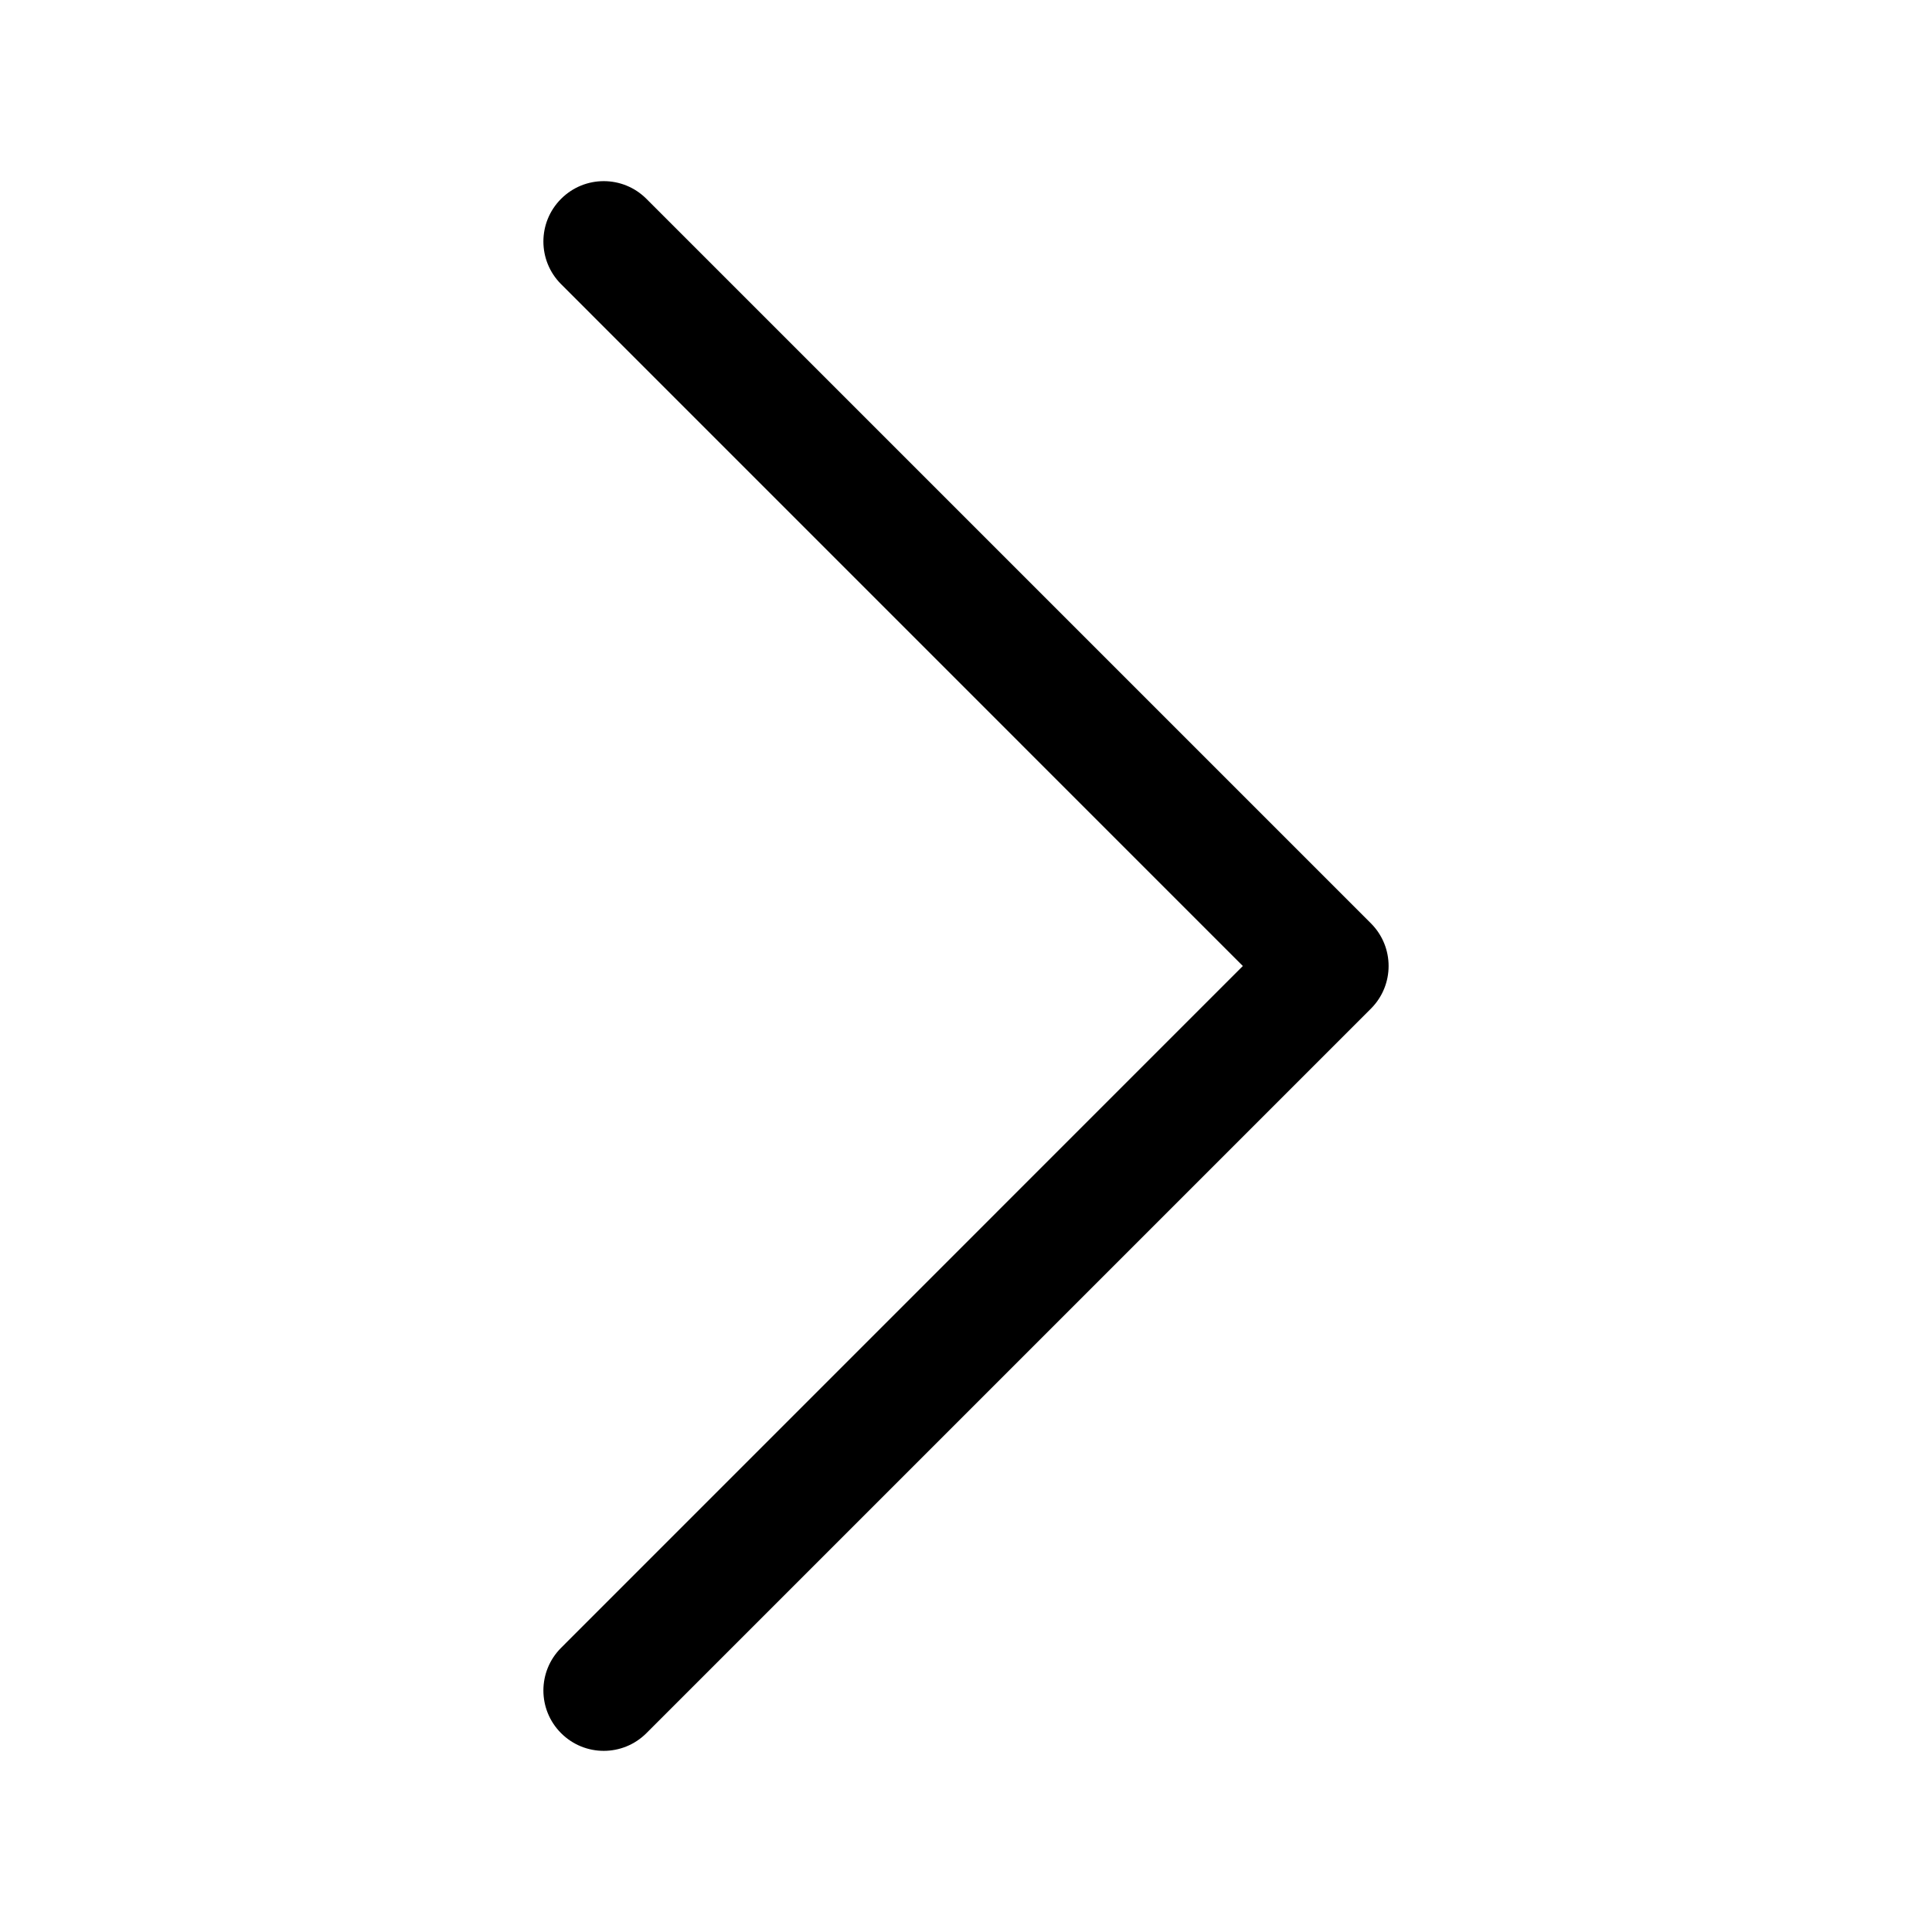
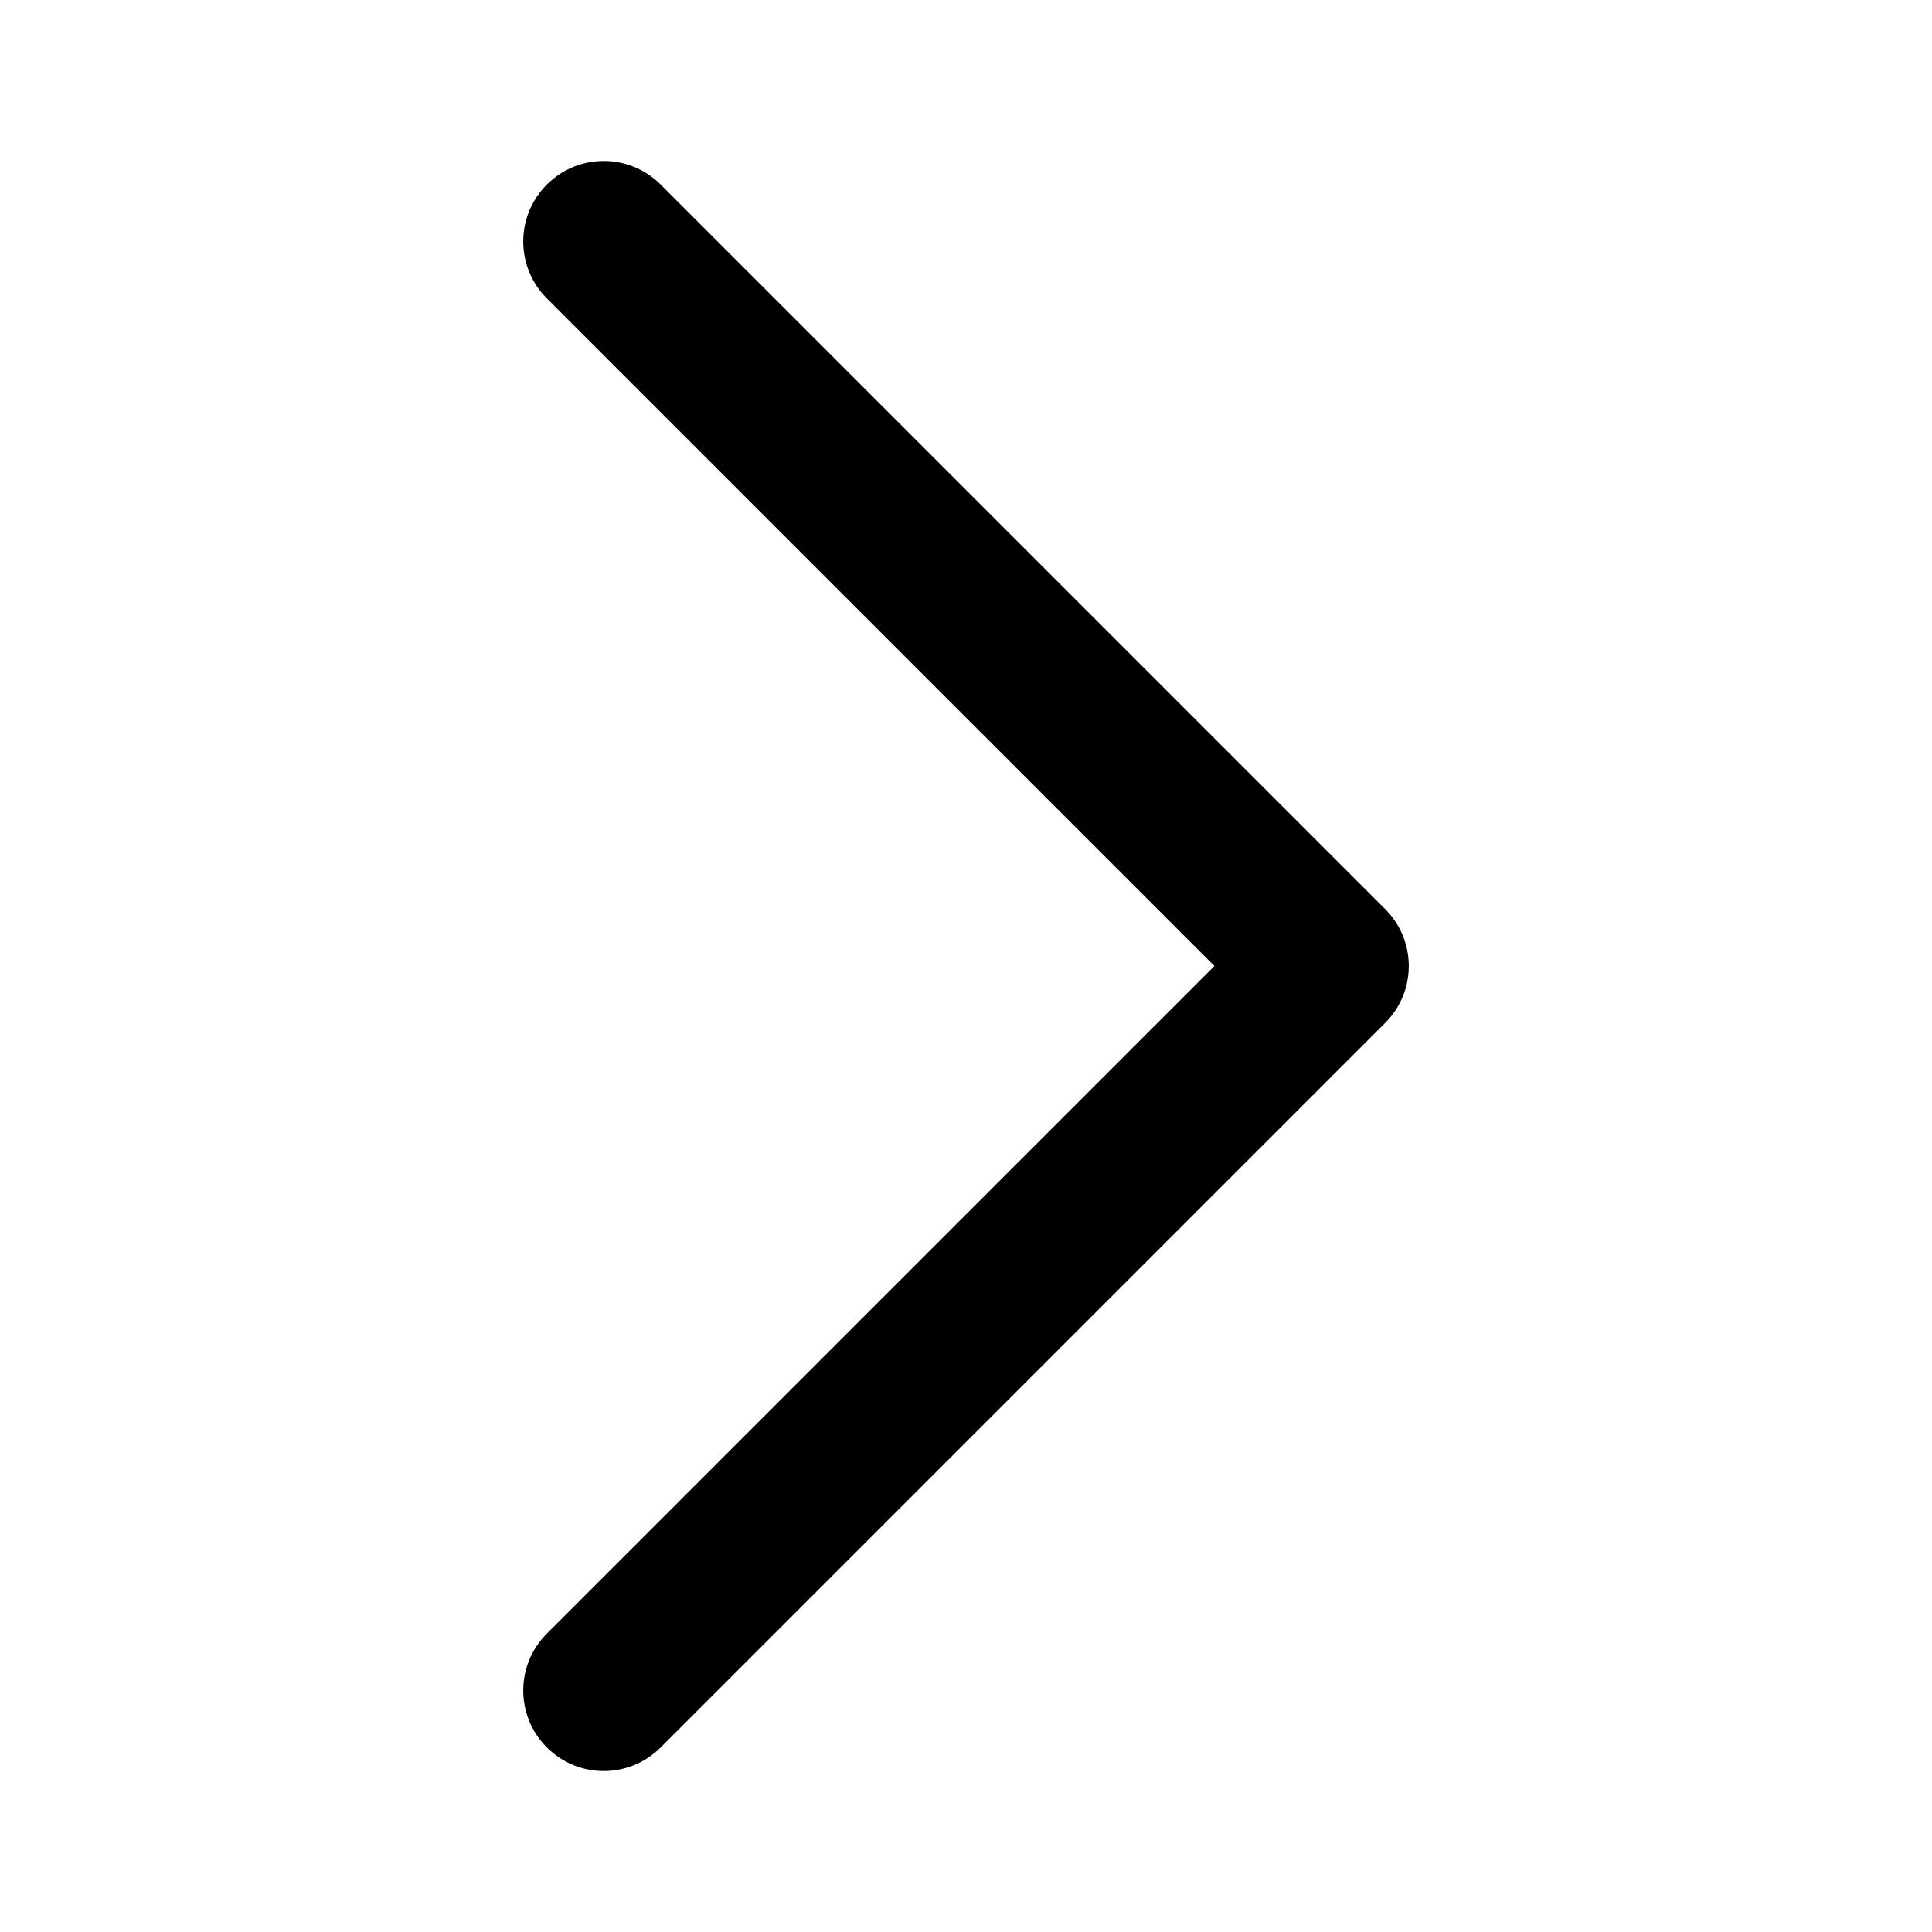
<svg xmlns="http://www.w3.org/2000/svg" viewBox="0 0 24 24" width="24" height="24">
-   <path fill="#000000" d="M8.03 2.47 L17.03 11.47 C17.323 11.763 17.323 12.237 17.03 12.53 L8.03 21.53 C7.737 21.823 7.263 21.823 6.97 21.53 C6.677 21.237 6.677 20.763 6.97 20.47 L15.439 12 L6.97 3.53 C6.677 3.237 6.677 2.763 6.97 2.47 C7.263 2.177 7.737 2.177 8.03 2.47 Z" />
+   <path fill="#000000" d="M8.207 2.293 L17.207 11.293 C17.598 11.683 17.598 12.317 17.207 12.707 L8.207 21.707 C7.817 22.098 7.183 22.098 6.793 21.707 C6.402 21.317 6.402 20.683 6.793 20.293 L15.086 12 L6.793 3.707 C6.402 3.317 6.402 2.683 6.793 2.293 C7.183 1.902 7.817 1.902 8.207 2.293 Z" />
</svg>
